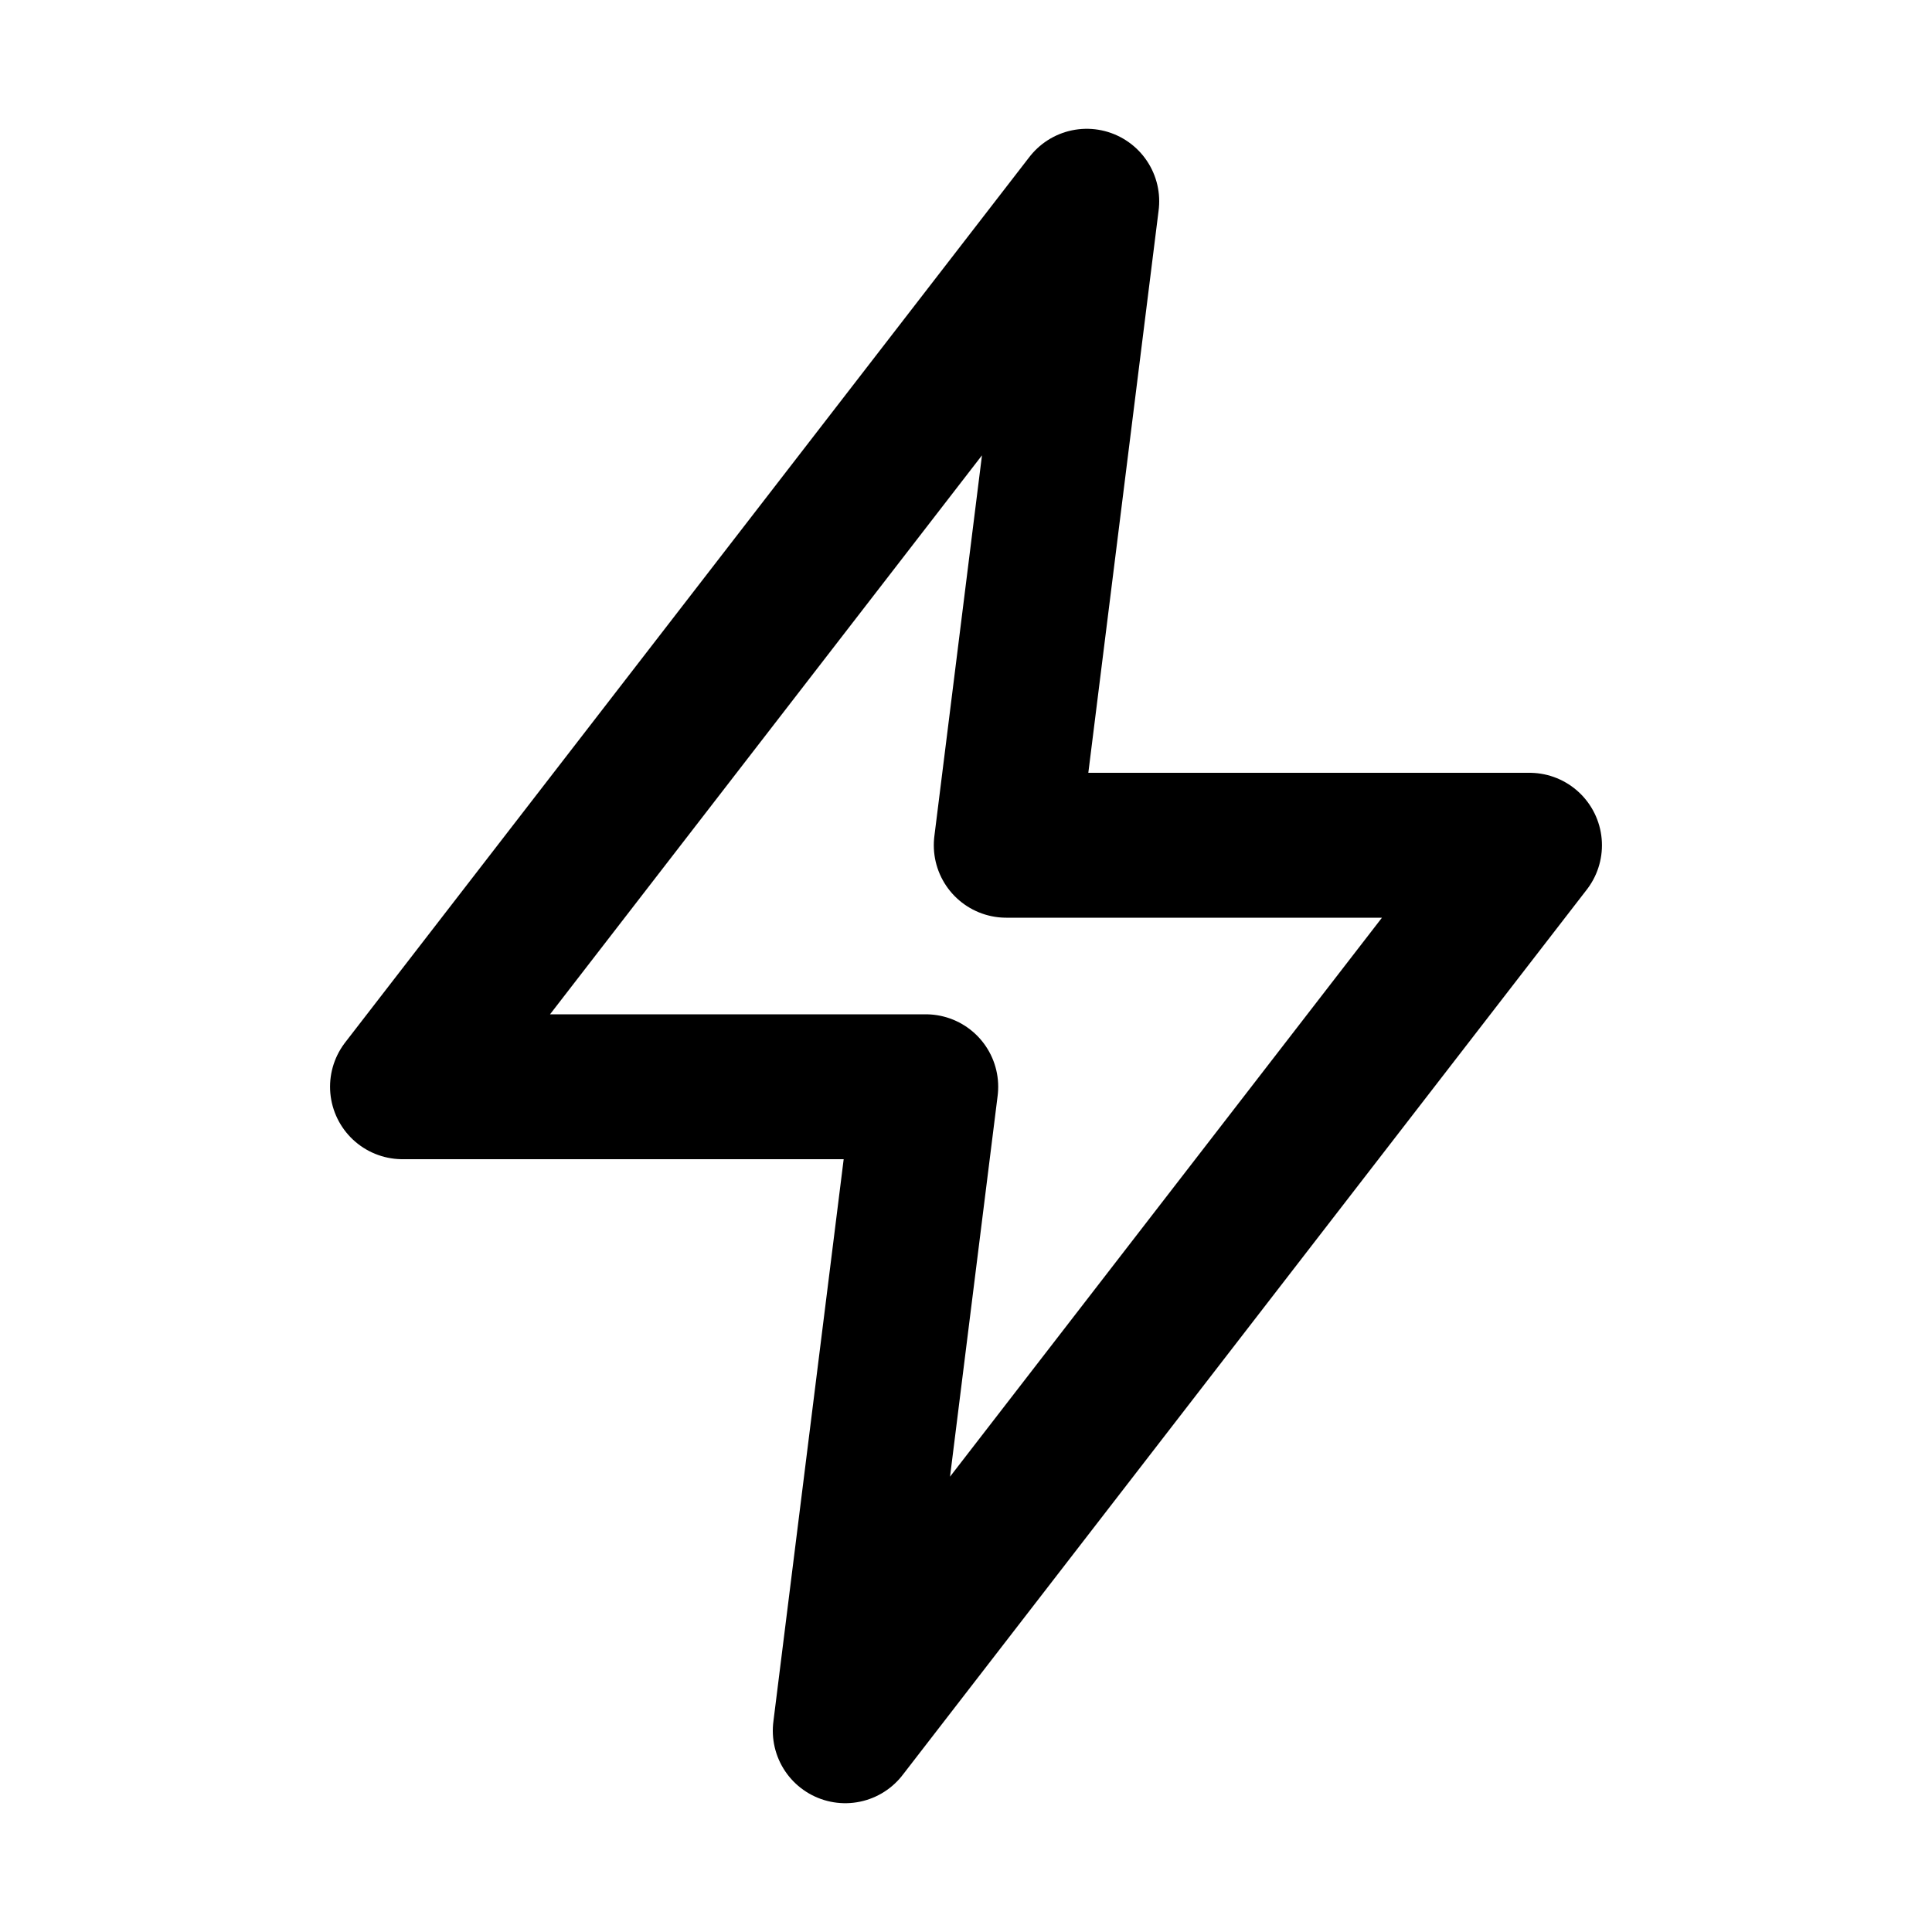
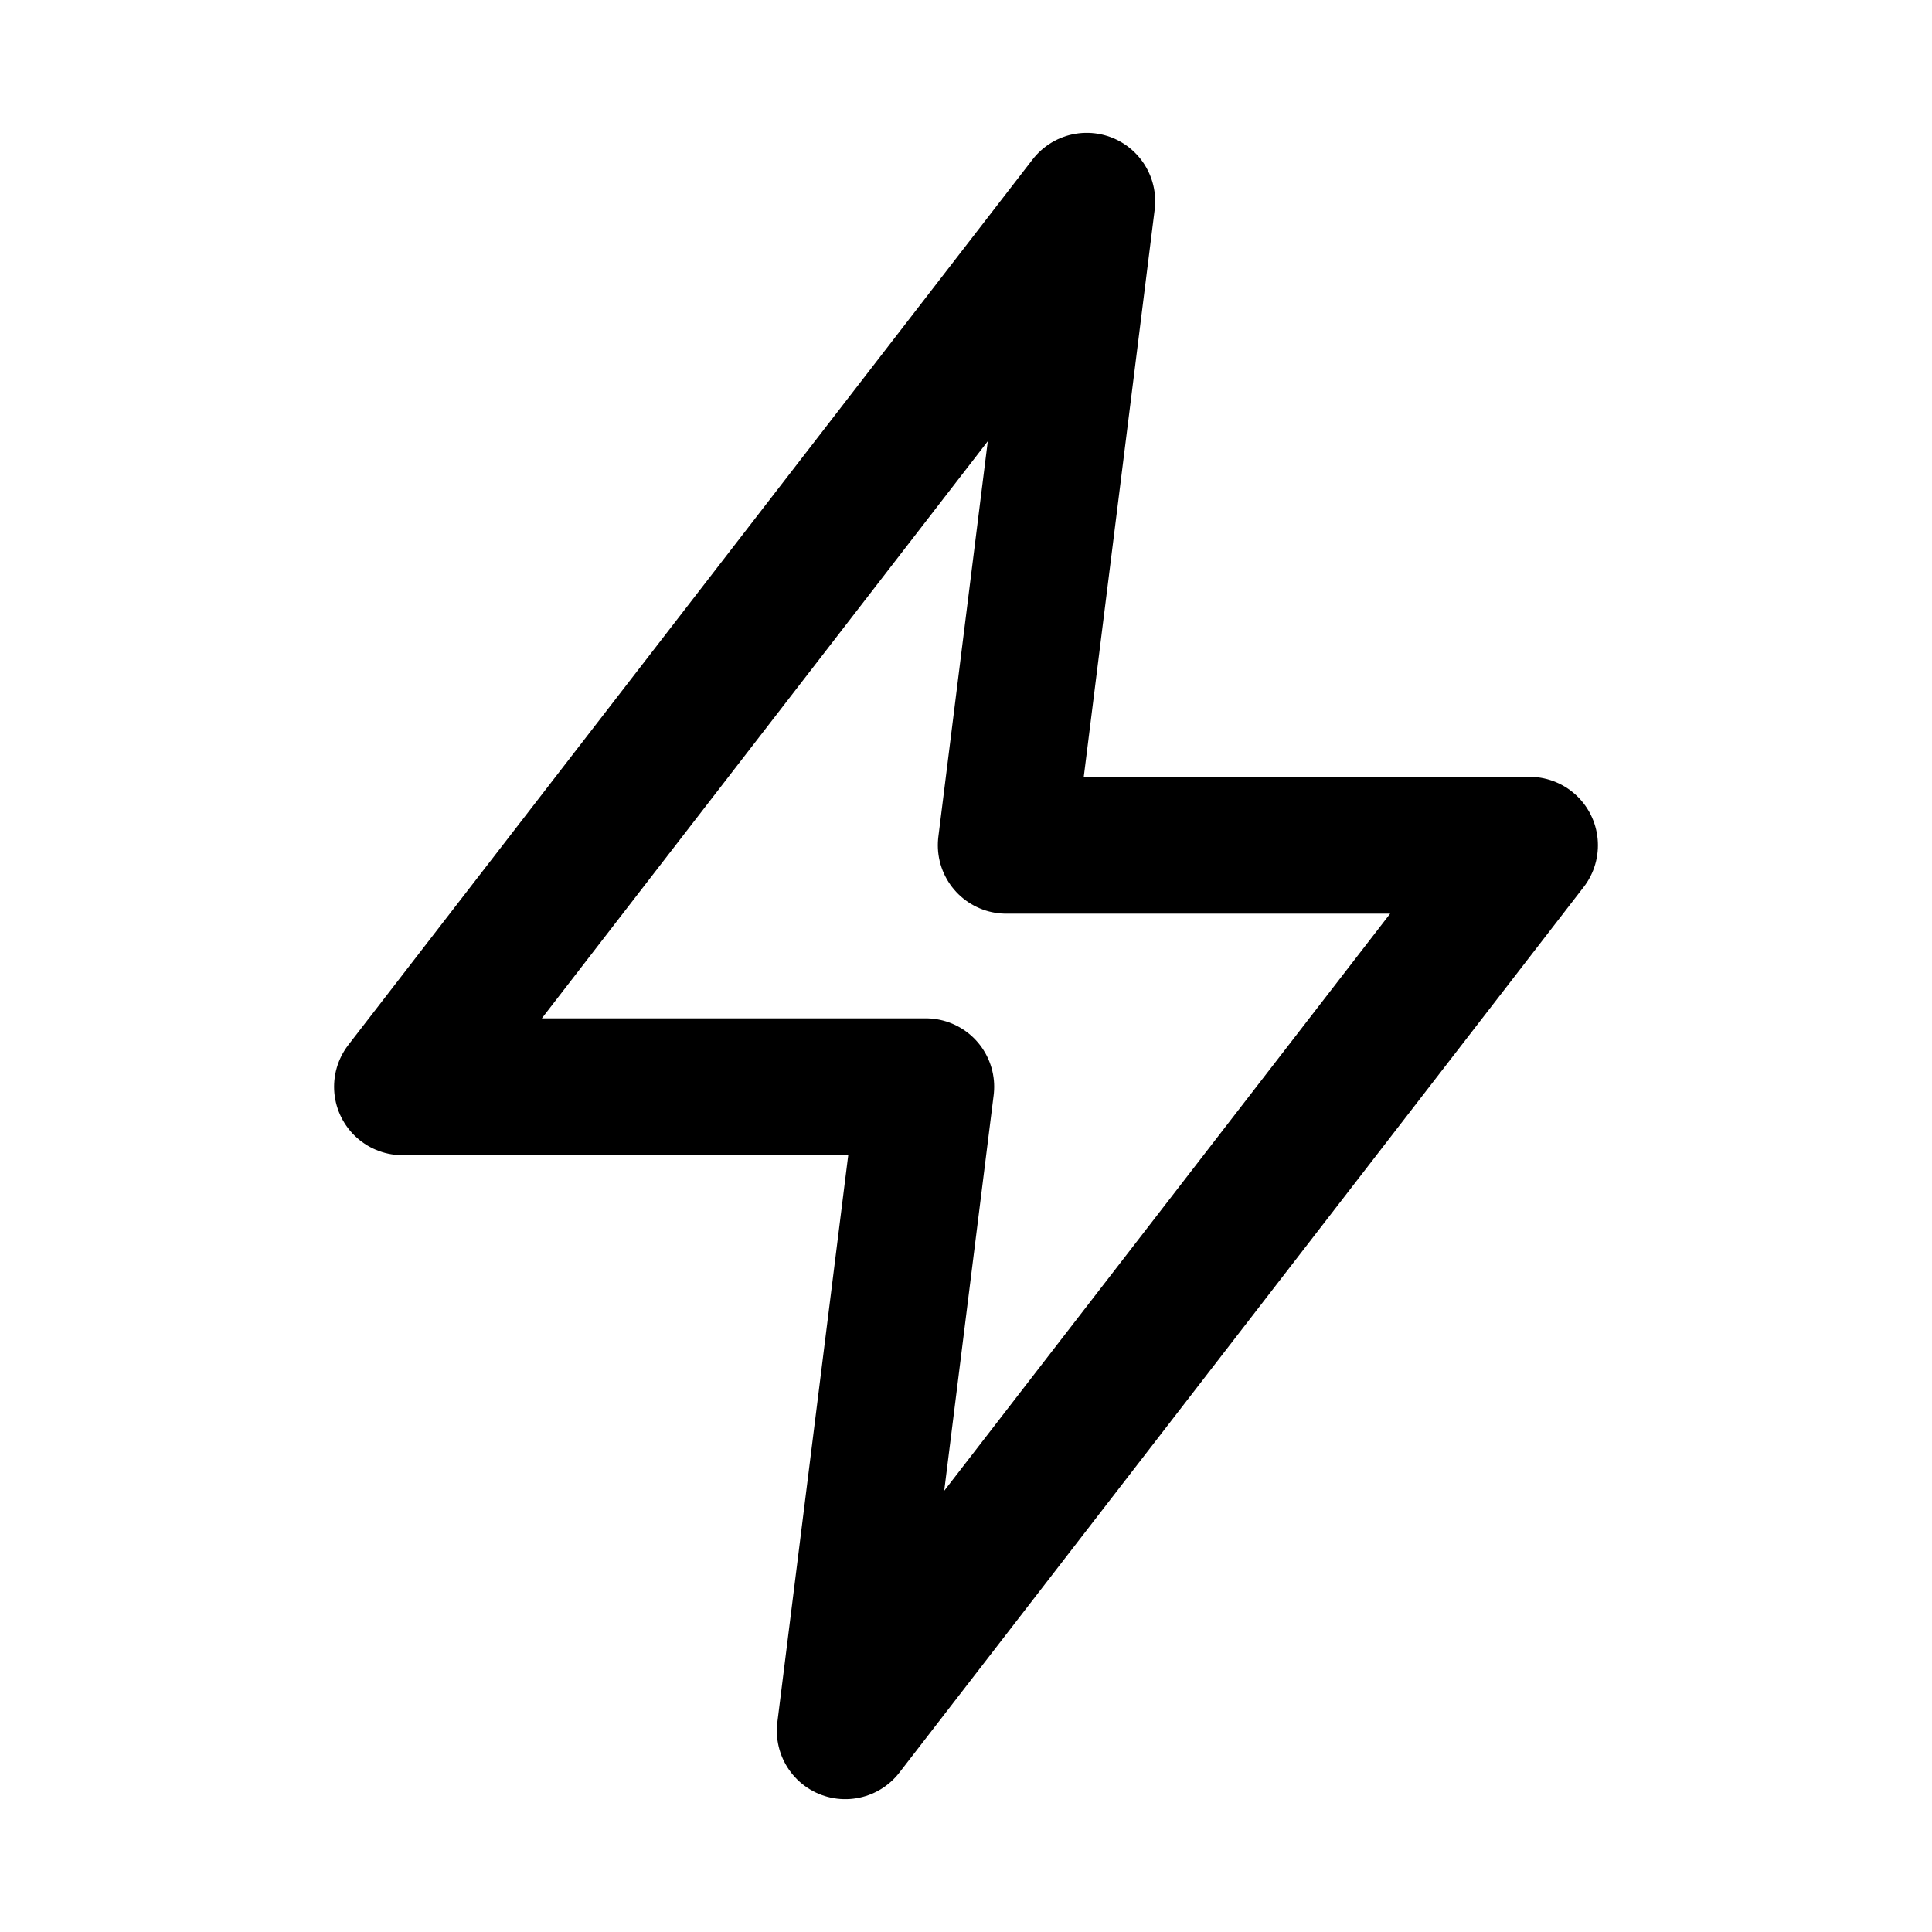
- <svg xmlns="http://www.w3.org/2000/svg" viewBox="0 0 24 24" fill="none" stroke="currentColor" stroke-width="1.8" stroke-linecap="round" stroke-linejoin="round">
+ <svg xmlns="http://www.w3.org/2000/svg" viewBox="0 0 24 24" fill="none" stroke="currentColor" stroke-width="1.7" stroke-linecap="round" stroke-linejoin="round">
  <path d="M13.5 2.5 5 13.5h6.5l-1 8 8.5-11h-6.5z" />
</svg>
